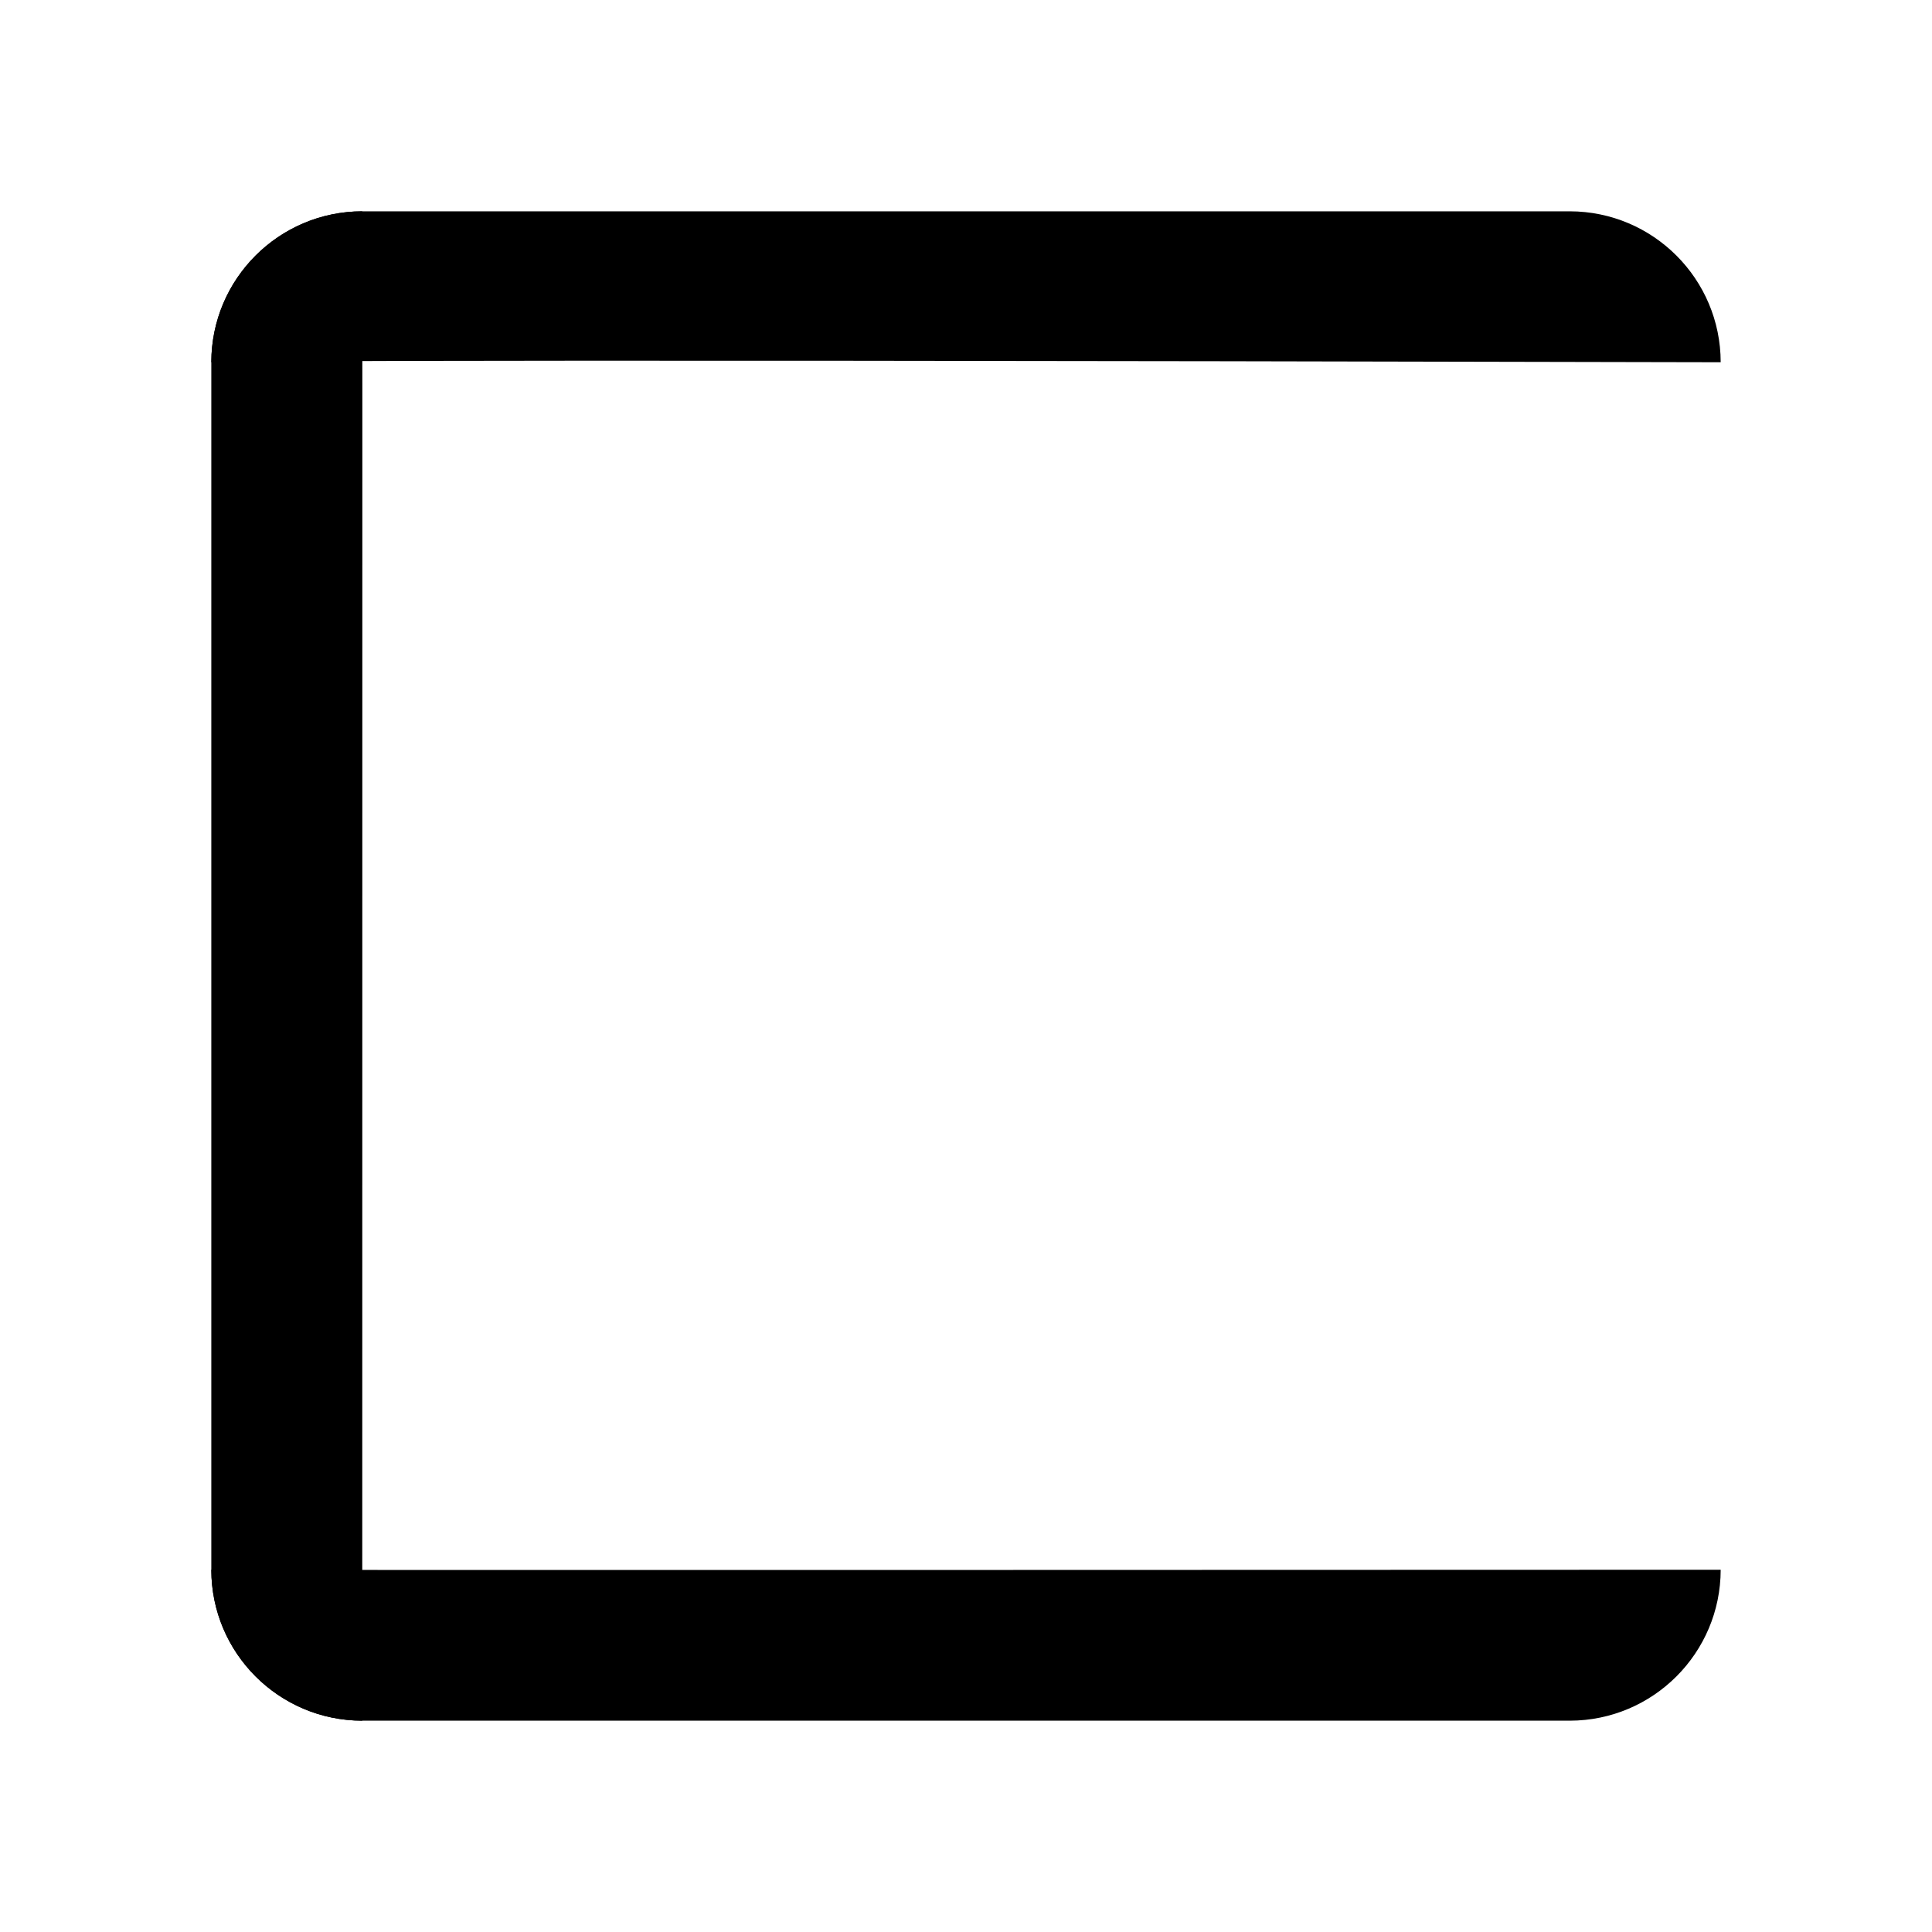
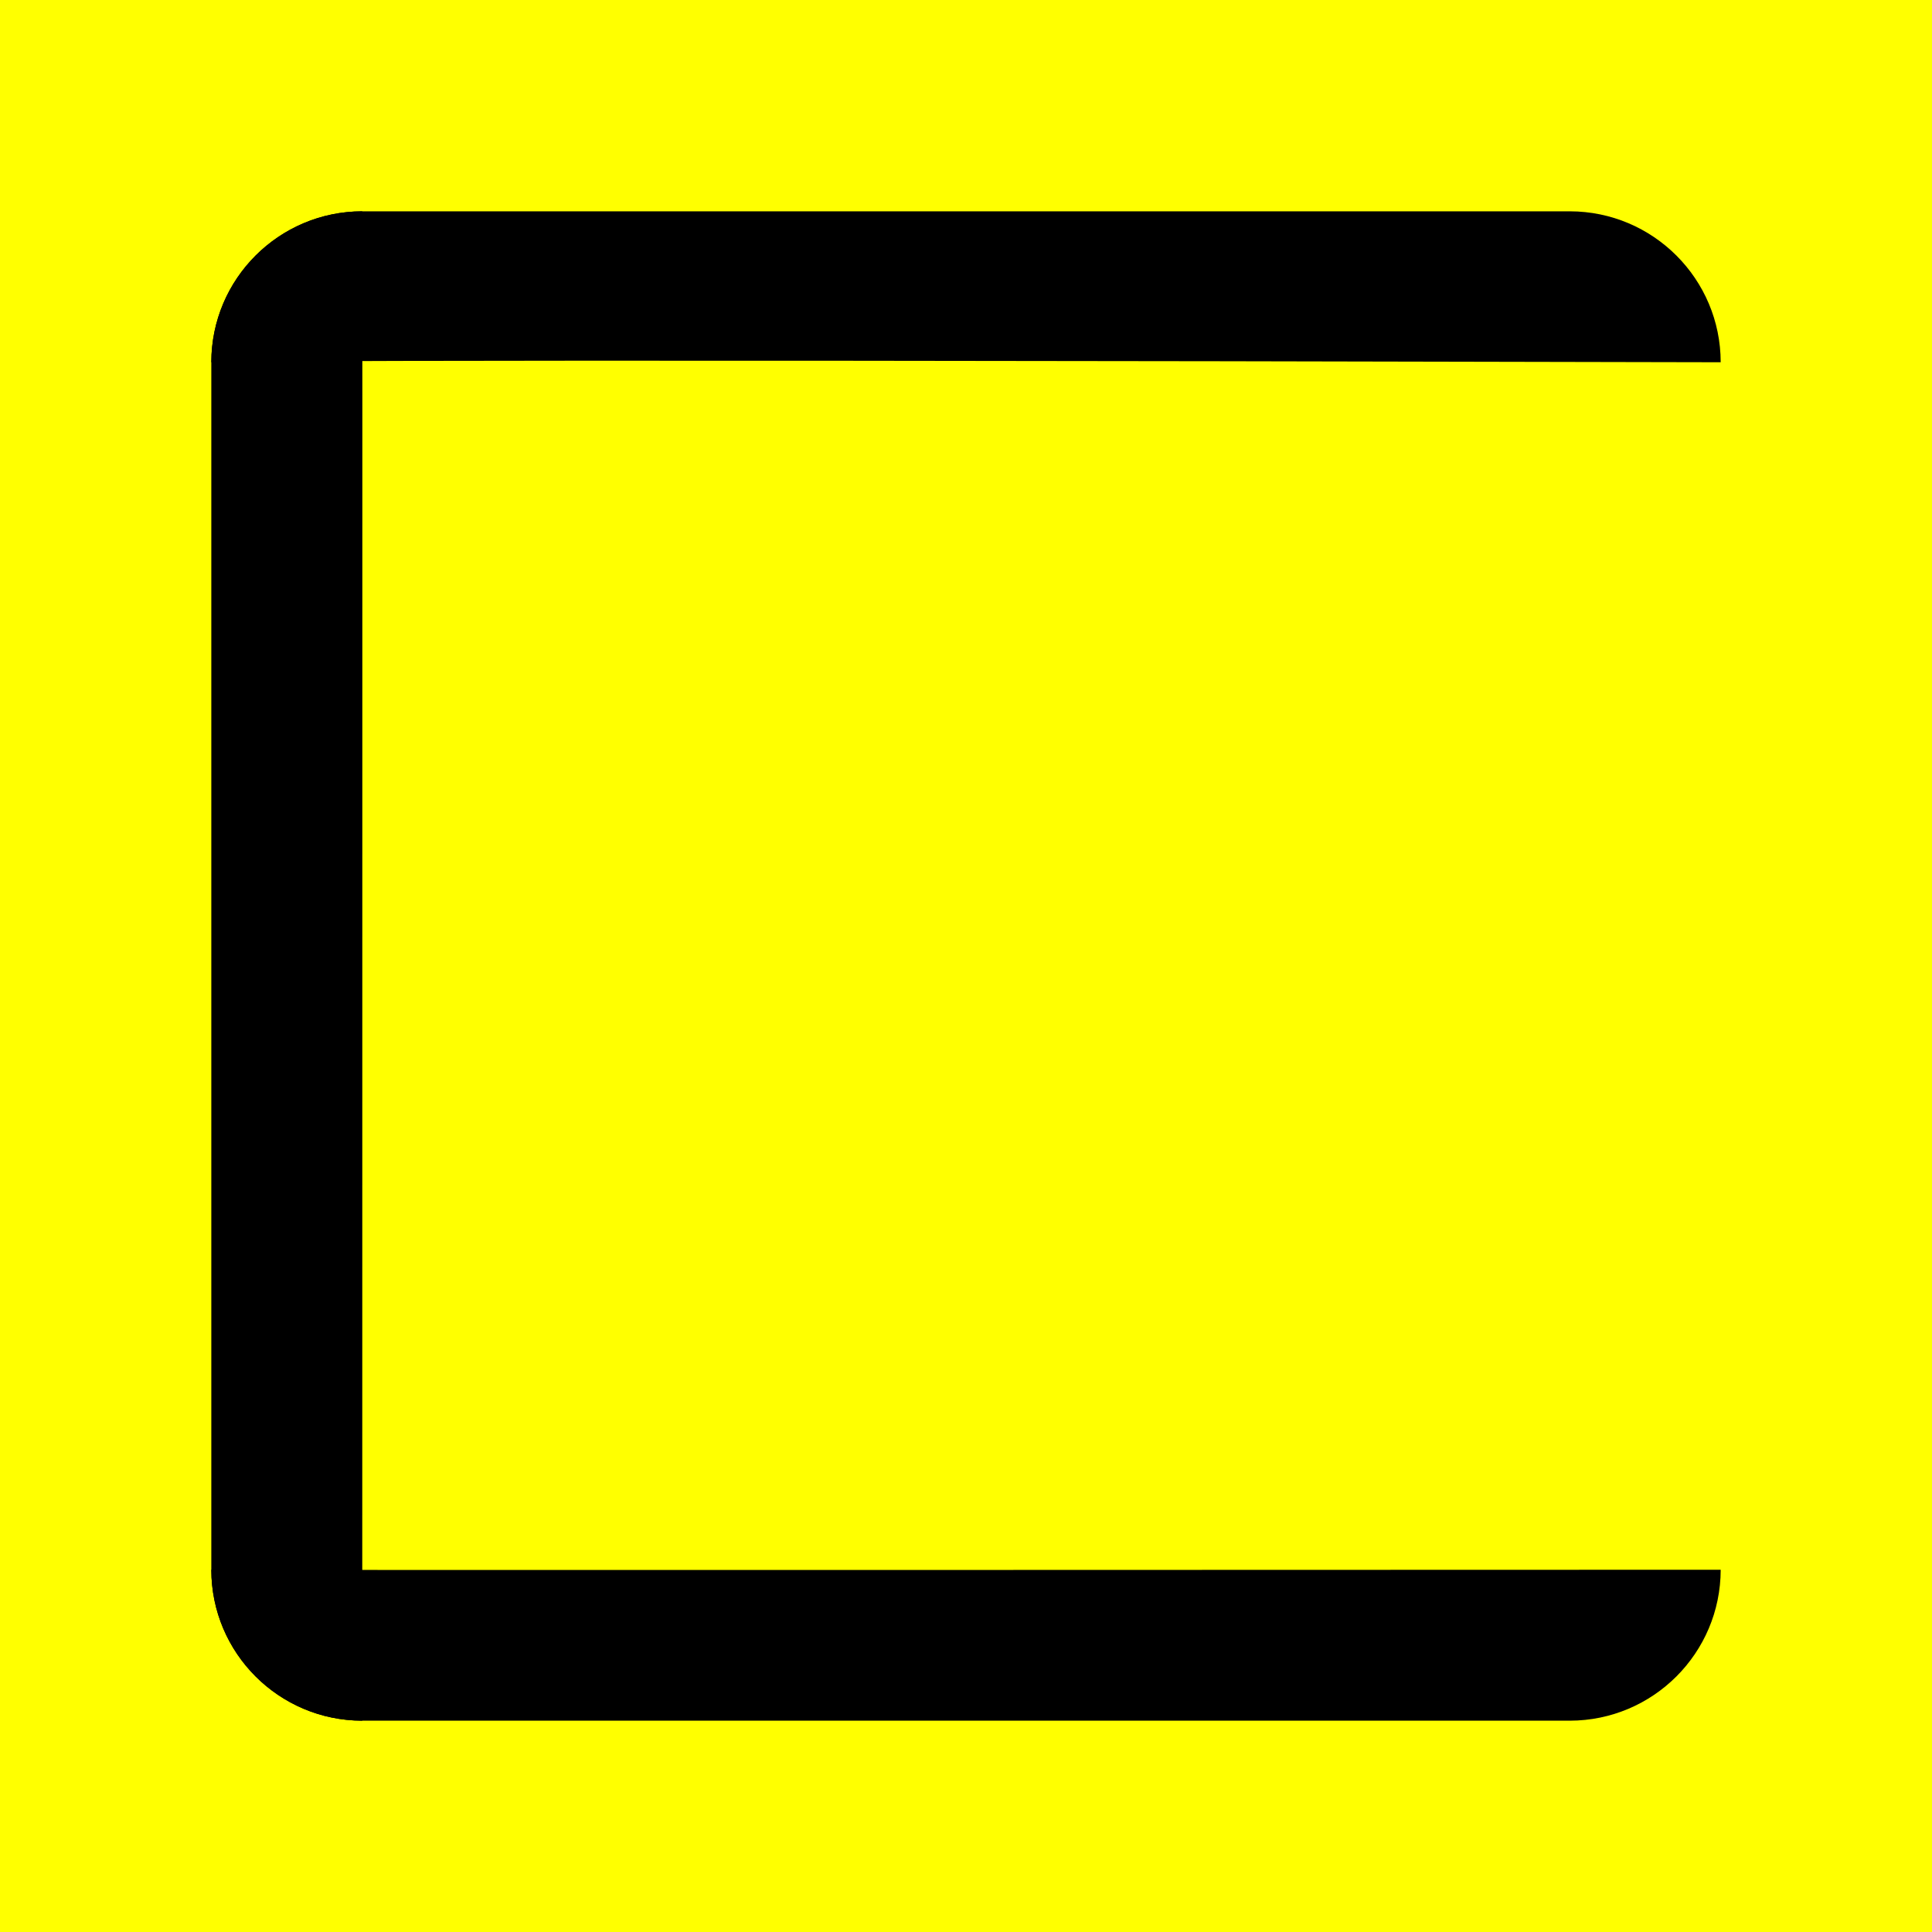
<svg xmlns="http://www.w3.org/2000/svg" fill="#000000" width="800" height="800" viewBox="0 0 256 256" id="Flat" version="1.1">
  <defs id="defs1" />
+   <rect style="fill:#ffff00;stroke-width:0.325" id="rect1" width="260.884" height="259.49" x="-1.746" y="-1.73" />
  <path d="M 48,228 C 36.959,227.988 28.012,219.041 28,208 V 48 c 0.012,-11.041 8.959,-19.988 20,-20 0,0 0.035,-0.184 0,200 z" id="path1" style="display:inline" />
  <path d="M 208,228 H 48 c -11.041,-0.013 -19.988,-8.959 -20,-20 0,0 -0.169,0.075 200,0 -0.013,11.041 -8.959,19.988 -20,20 z" id="path2" style="display:inline" />
  <path d="m 208,228 c 0,0 -0.002,0.264 0,-200 11.041,0.012 19.988,8.959 20,20 v 160 c -0.013,11.041 -8.959,19.988 -20,20 z" id="path3" style="display:none" />
  <path d="M 28,48 C 28.012,36.959 36.959,28.012 48,28 h 160 c 11.041,0.012 19.988,8.959 20,20 C 27.916,47.534 28,48 28,48 Z" id="path4" style="display:inline" />
</svg>
